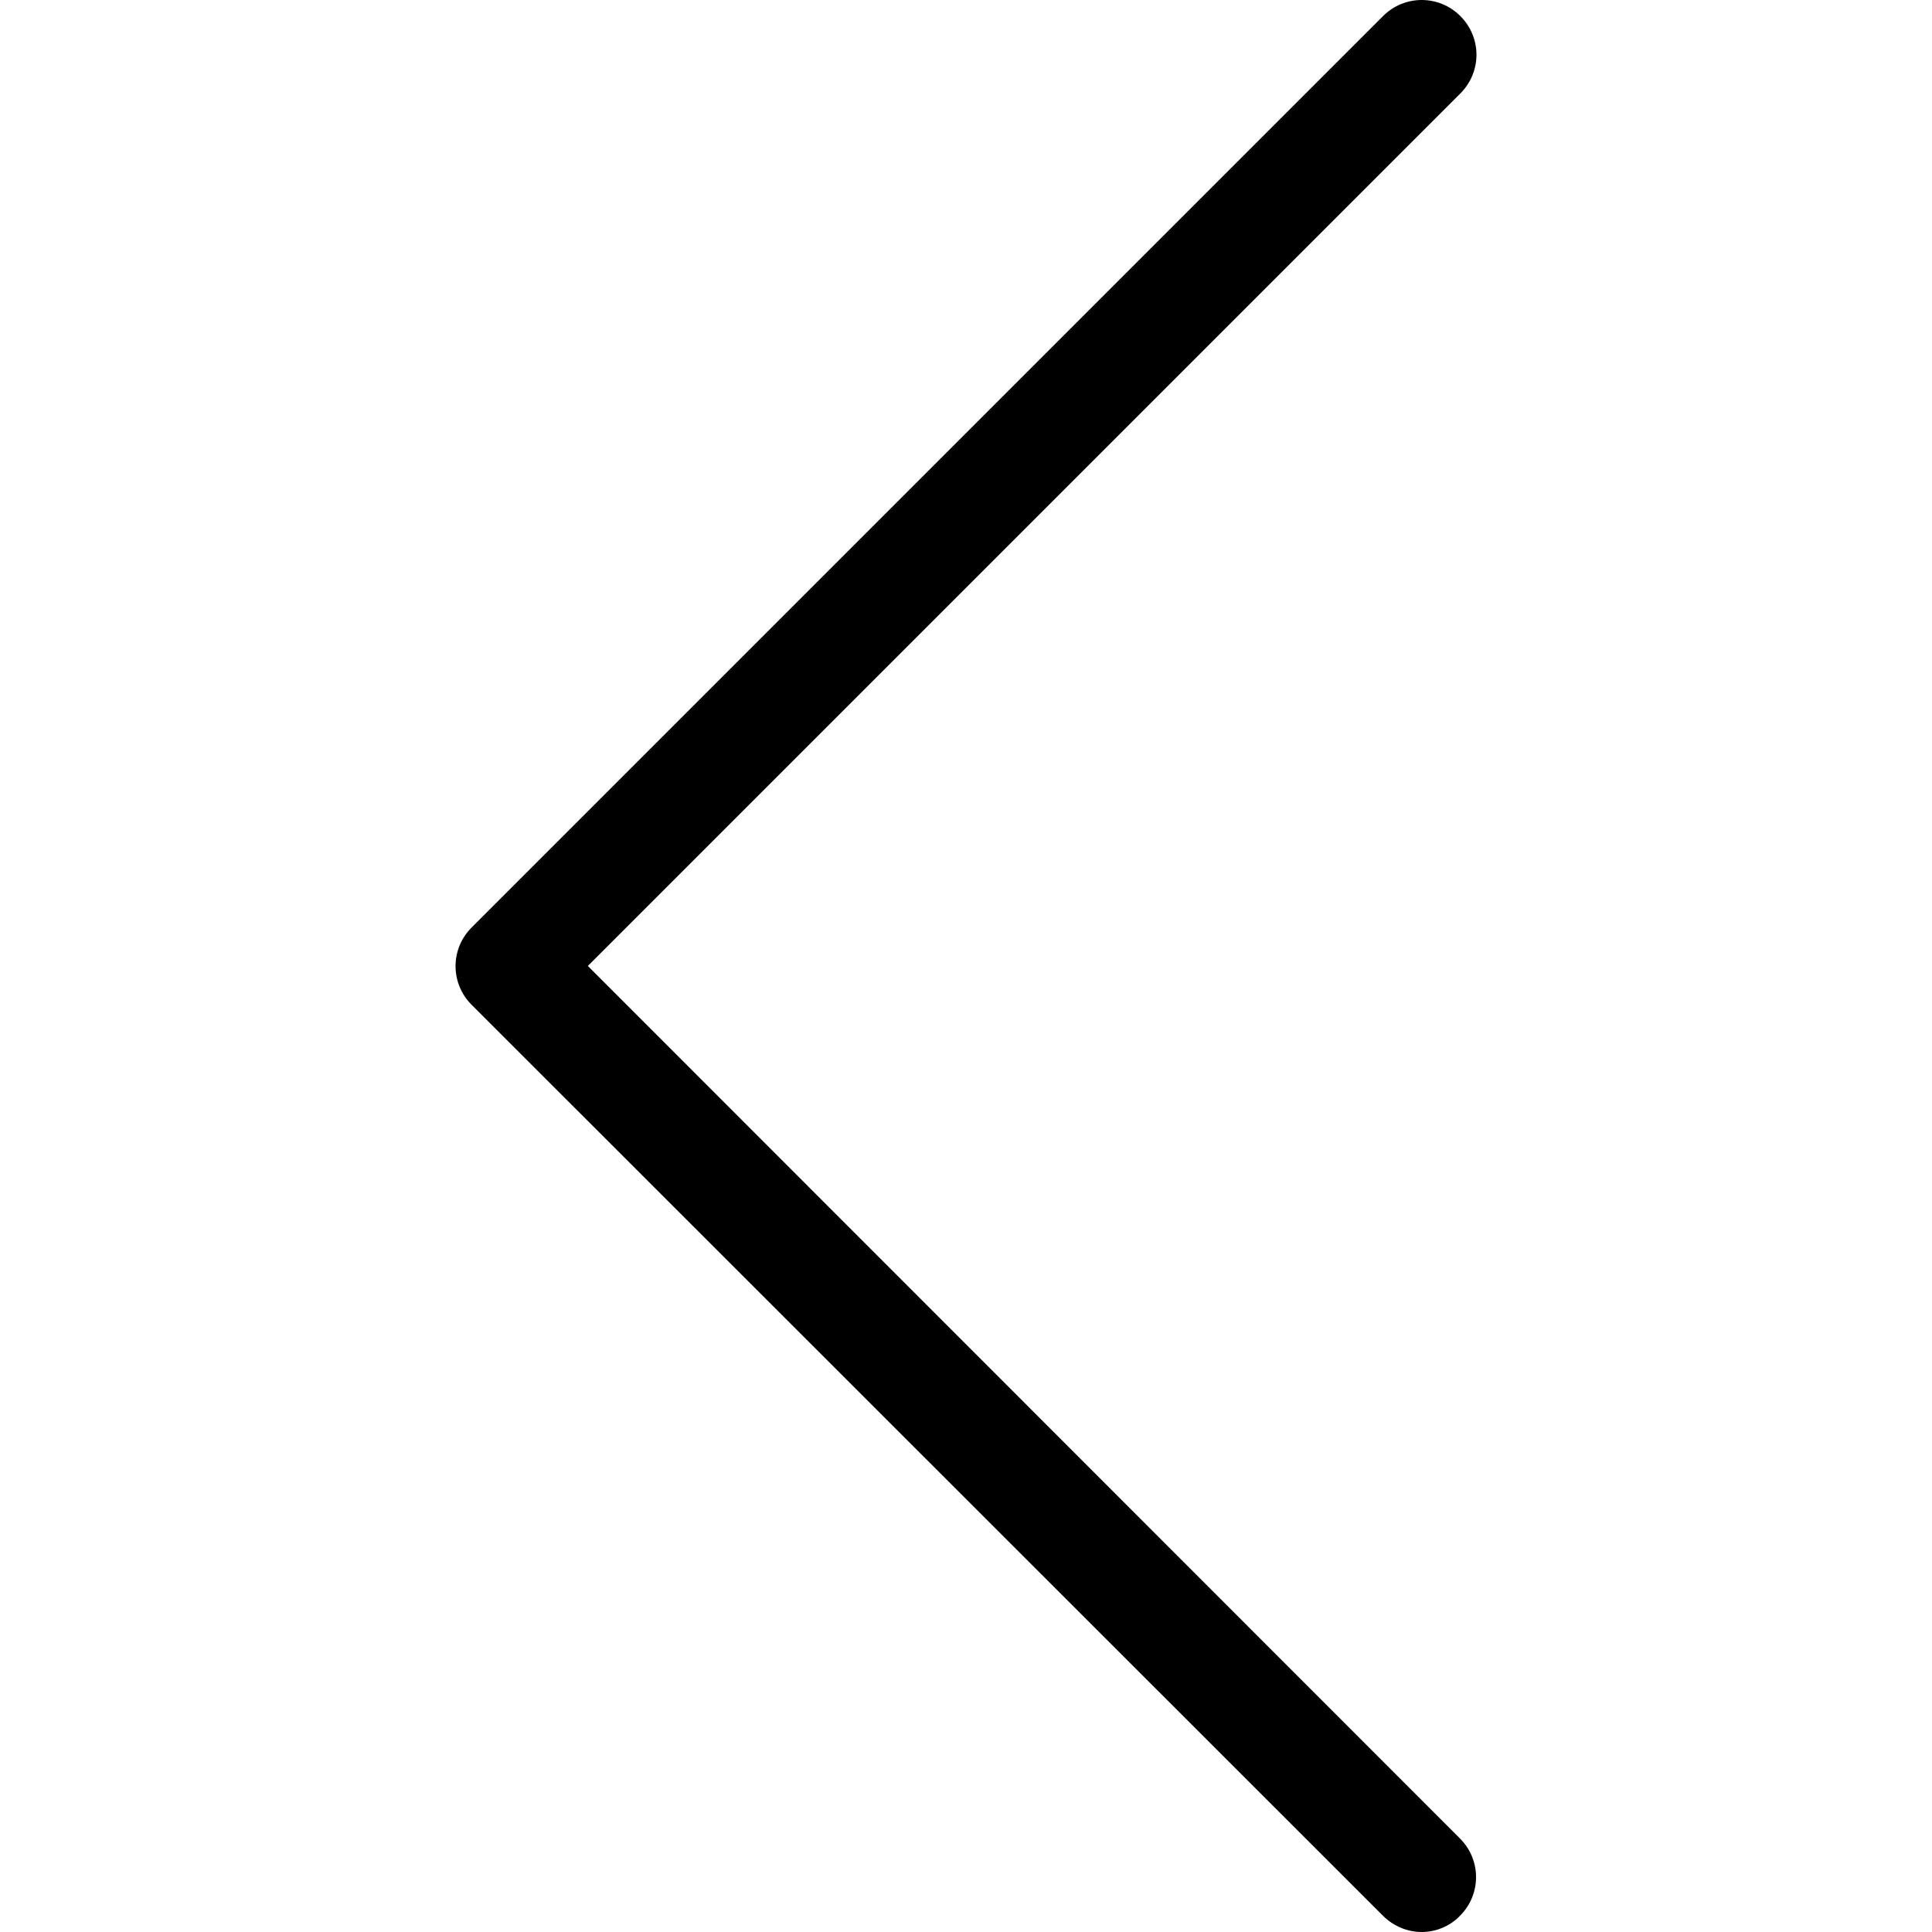
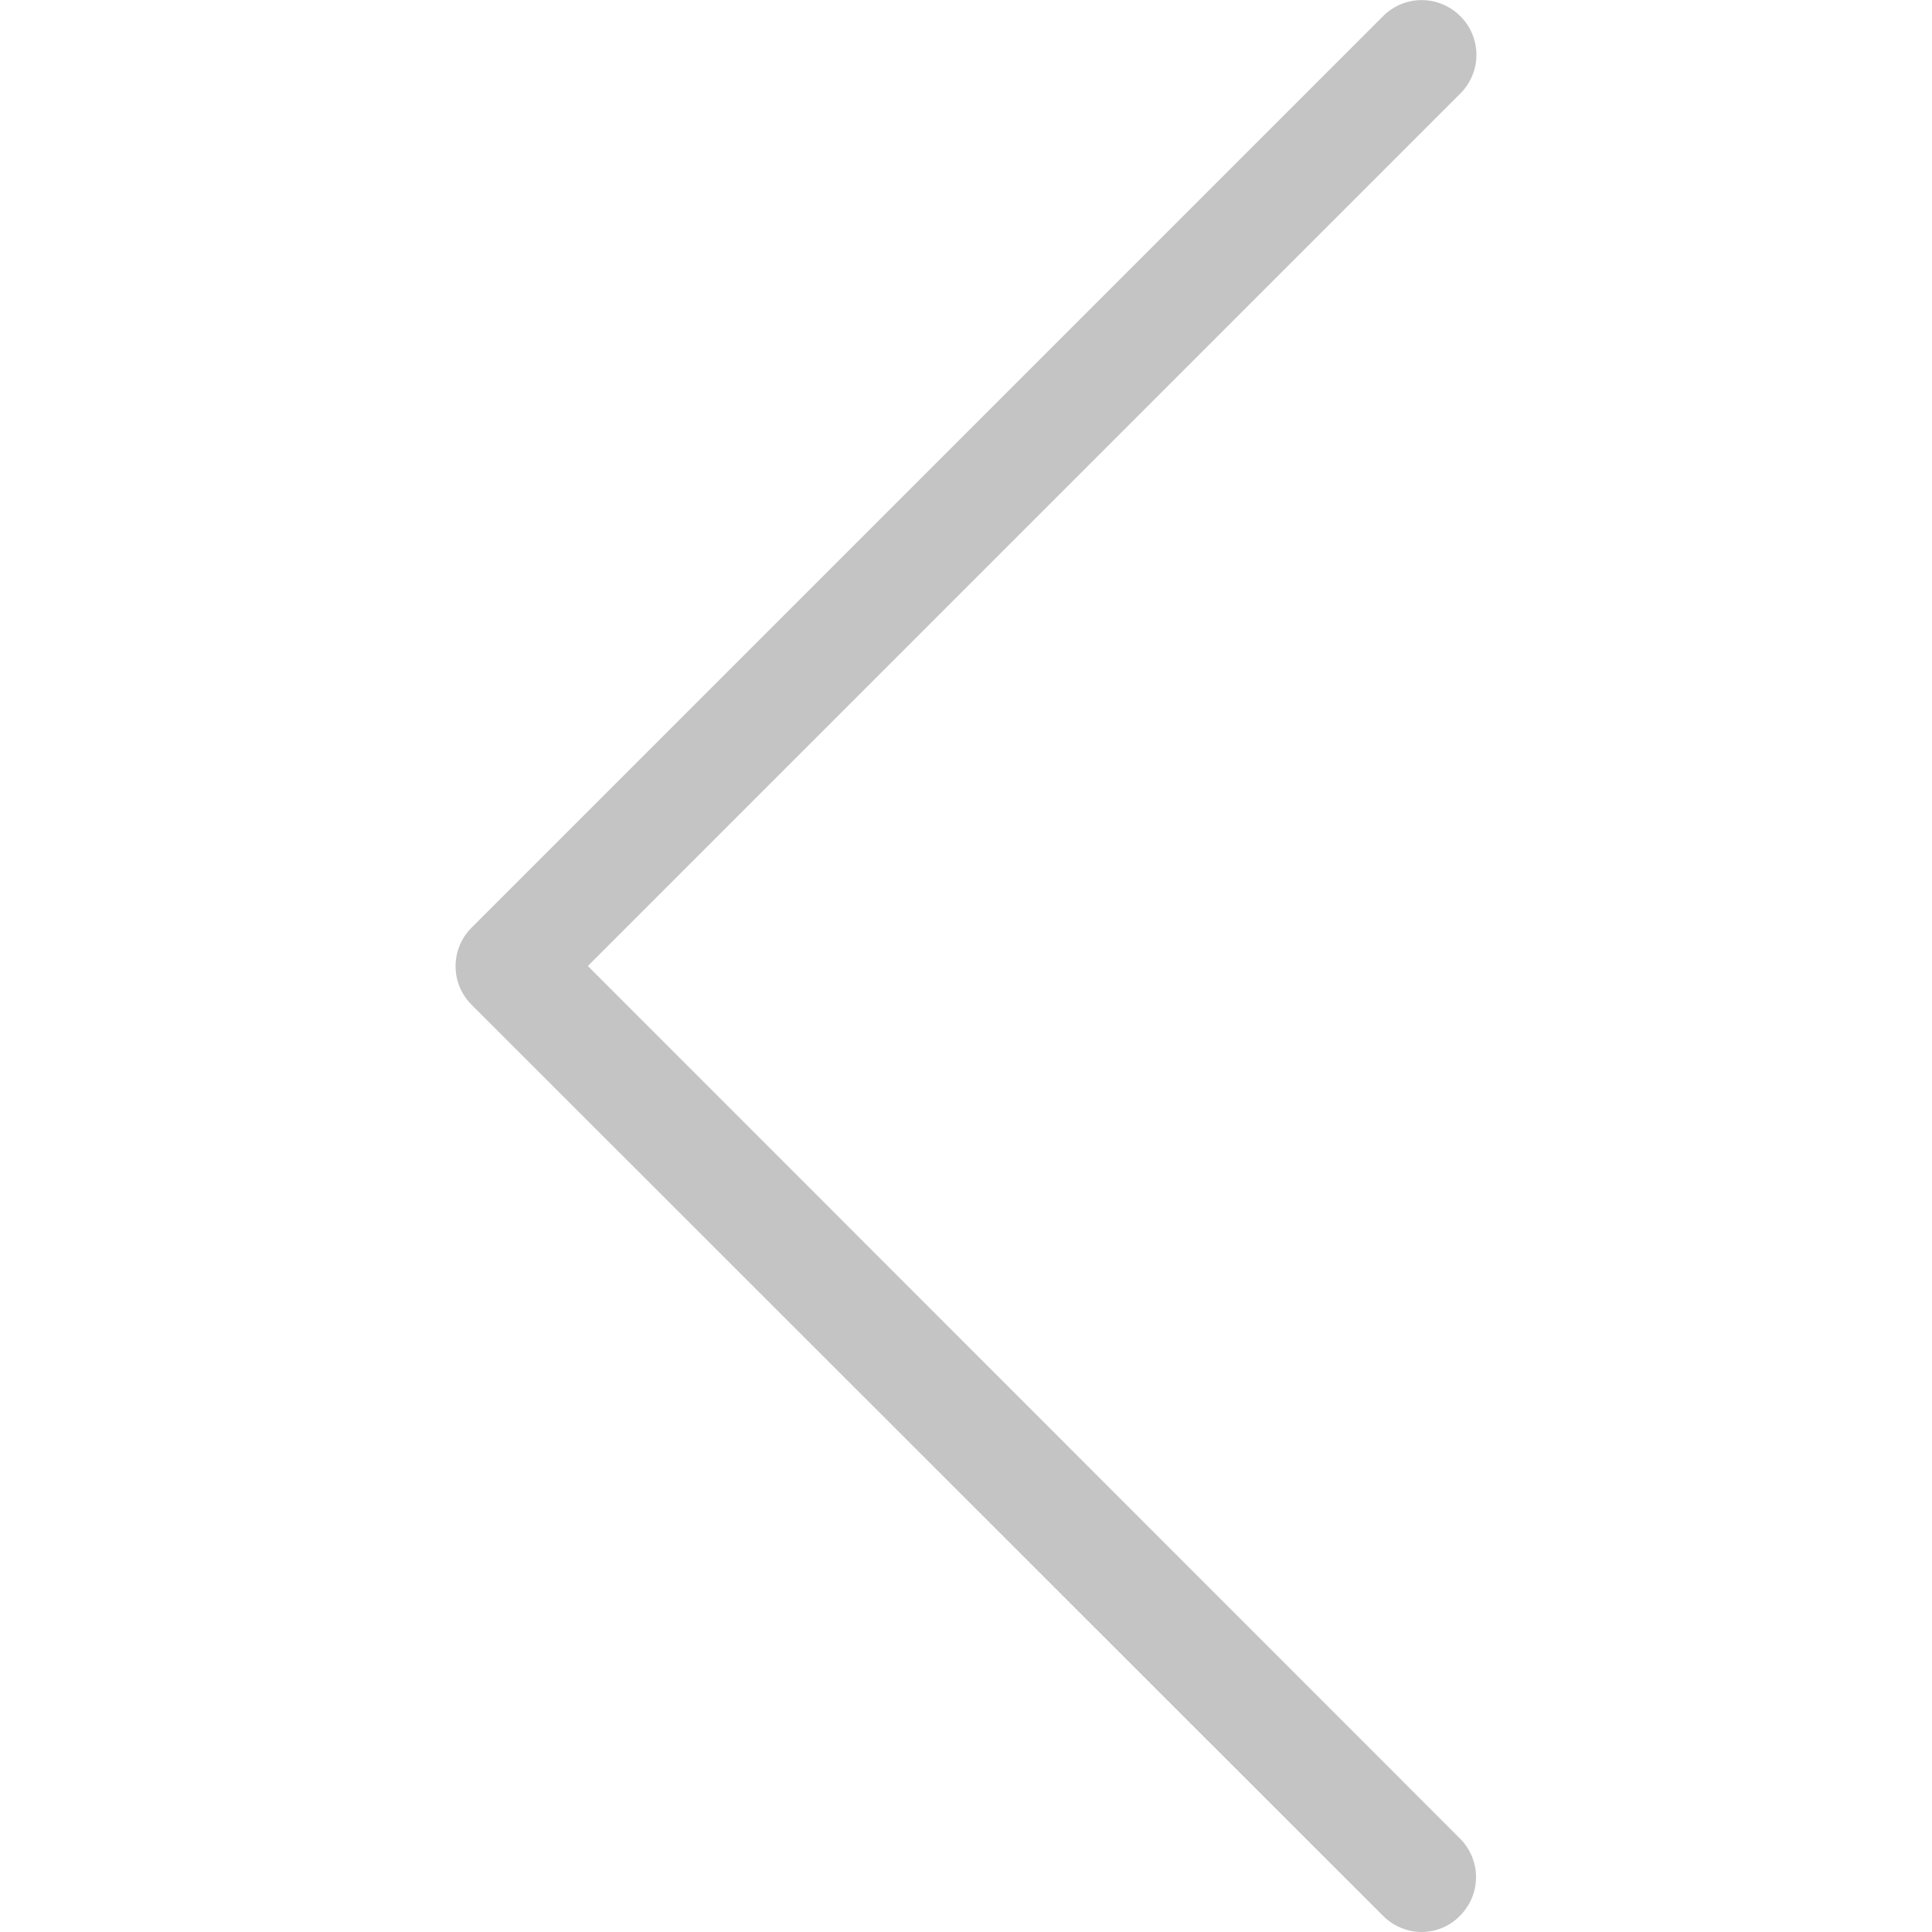
- <svg xmlns="http://www.w3.org/2000/svg" version="1.1" id="Capa_1" x="0px" y="0px" viewBox="0 0 477.175 477.175" style="enable-background:new 0 0 477.175 477.175;" xml:space="preserve">
+ <svg xmlns="http://www.w3.org/2000/svg" version="1.1" id="Capa_1" x="0px" y="0px" viewBox="0 0 477.2 477.2" style="enable-background:new 0 0 477.2 477.2;" xml:space="preserve">
+   <style type="text/css">
+ 	.st0{fill:#C4C4C4;}
+ </style>
  <g>
-     <path d="M145.188,238.575l215.5-215.5c5.3-5.3,5.3-13.8,0-19.1s-13.8-5.3-19.1,0l-225.1,225.1c-5.3,5.3-5.3,13.8,0,19.1l225.1,225   c2.6,2.6,6.1,4,9.5,4s6.9-1.3,9.5-4c5.3-5.3,5.3-13.8,0-19.1L145.188,238.575z" />
+     <path class="st0" d="M145.2,238.6L360.7,23.1c5.3-5.3,5.3-13.8,0-19.1s-13.8-5.3-19.1,0L116.5,229.1c-5.3,5.3-5.3,13.8,0,19.1   l225.1,225c2.6,2.6,6.1,4,9.5,4s6.9-1.3,9.5-4c5.3-5.3,5.3-13.8,0-19.1L145.2,238.6z" />
  </g>
-   <g>
- </g>
-   <g>
- </g>
-   <g>
- </g>
-   <g>
- </g>
-   <g>
- </g>
-   <g>
- </g>
-   <g>
- </g>
-   <g>
- </g>
-   <g>
- </g>
-   <g>
- </g>
-   <g>
- </g>
-   <g>
- </g>
-   <g>
- </g>
-   <g>
- </g>
-   <g>
- </g>
</svg>
